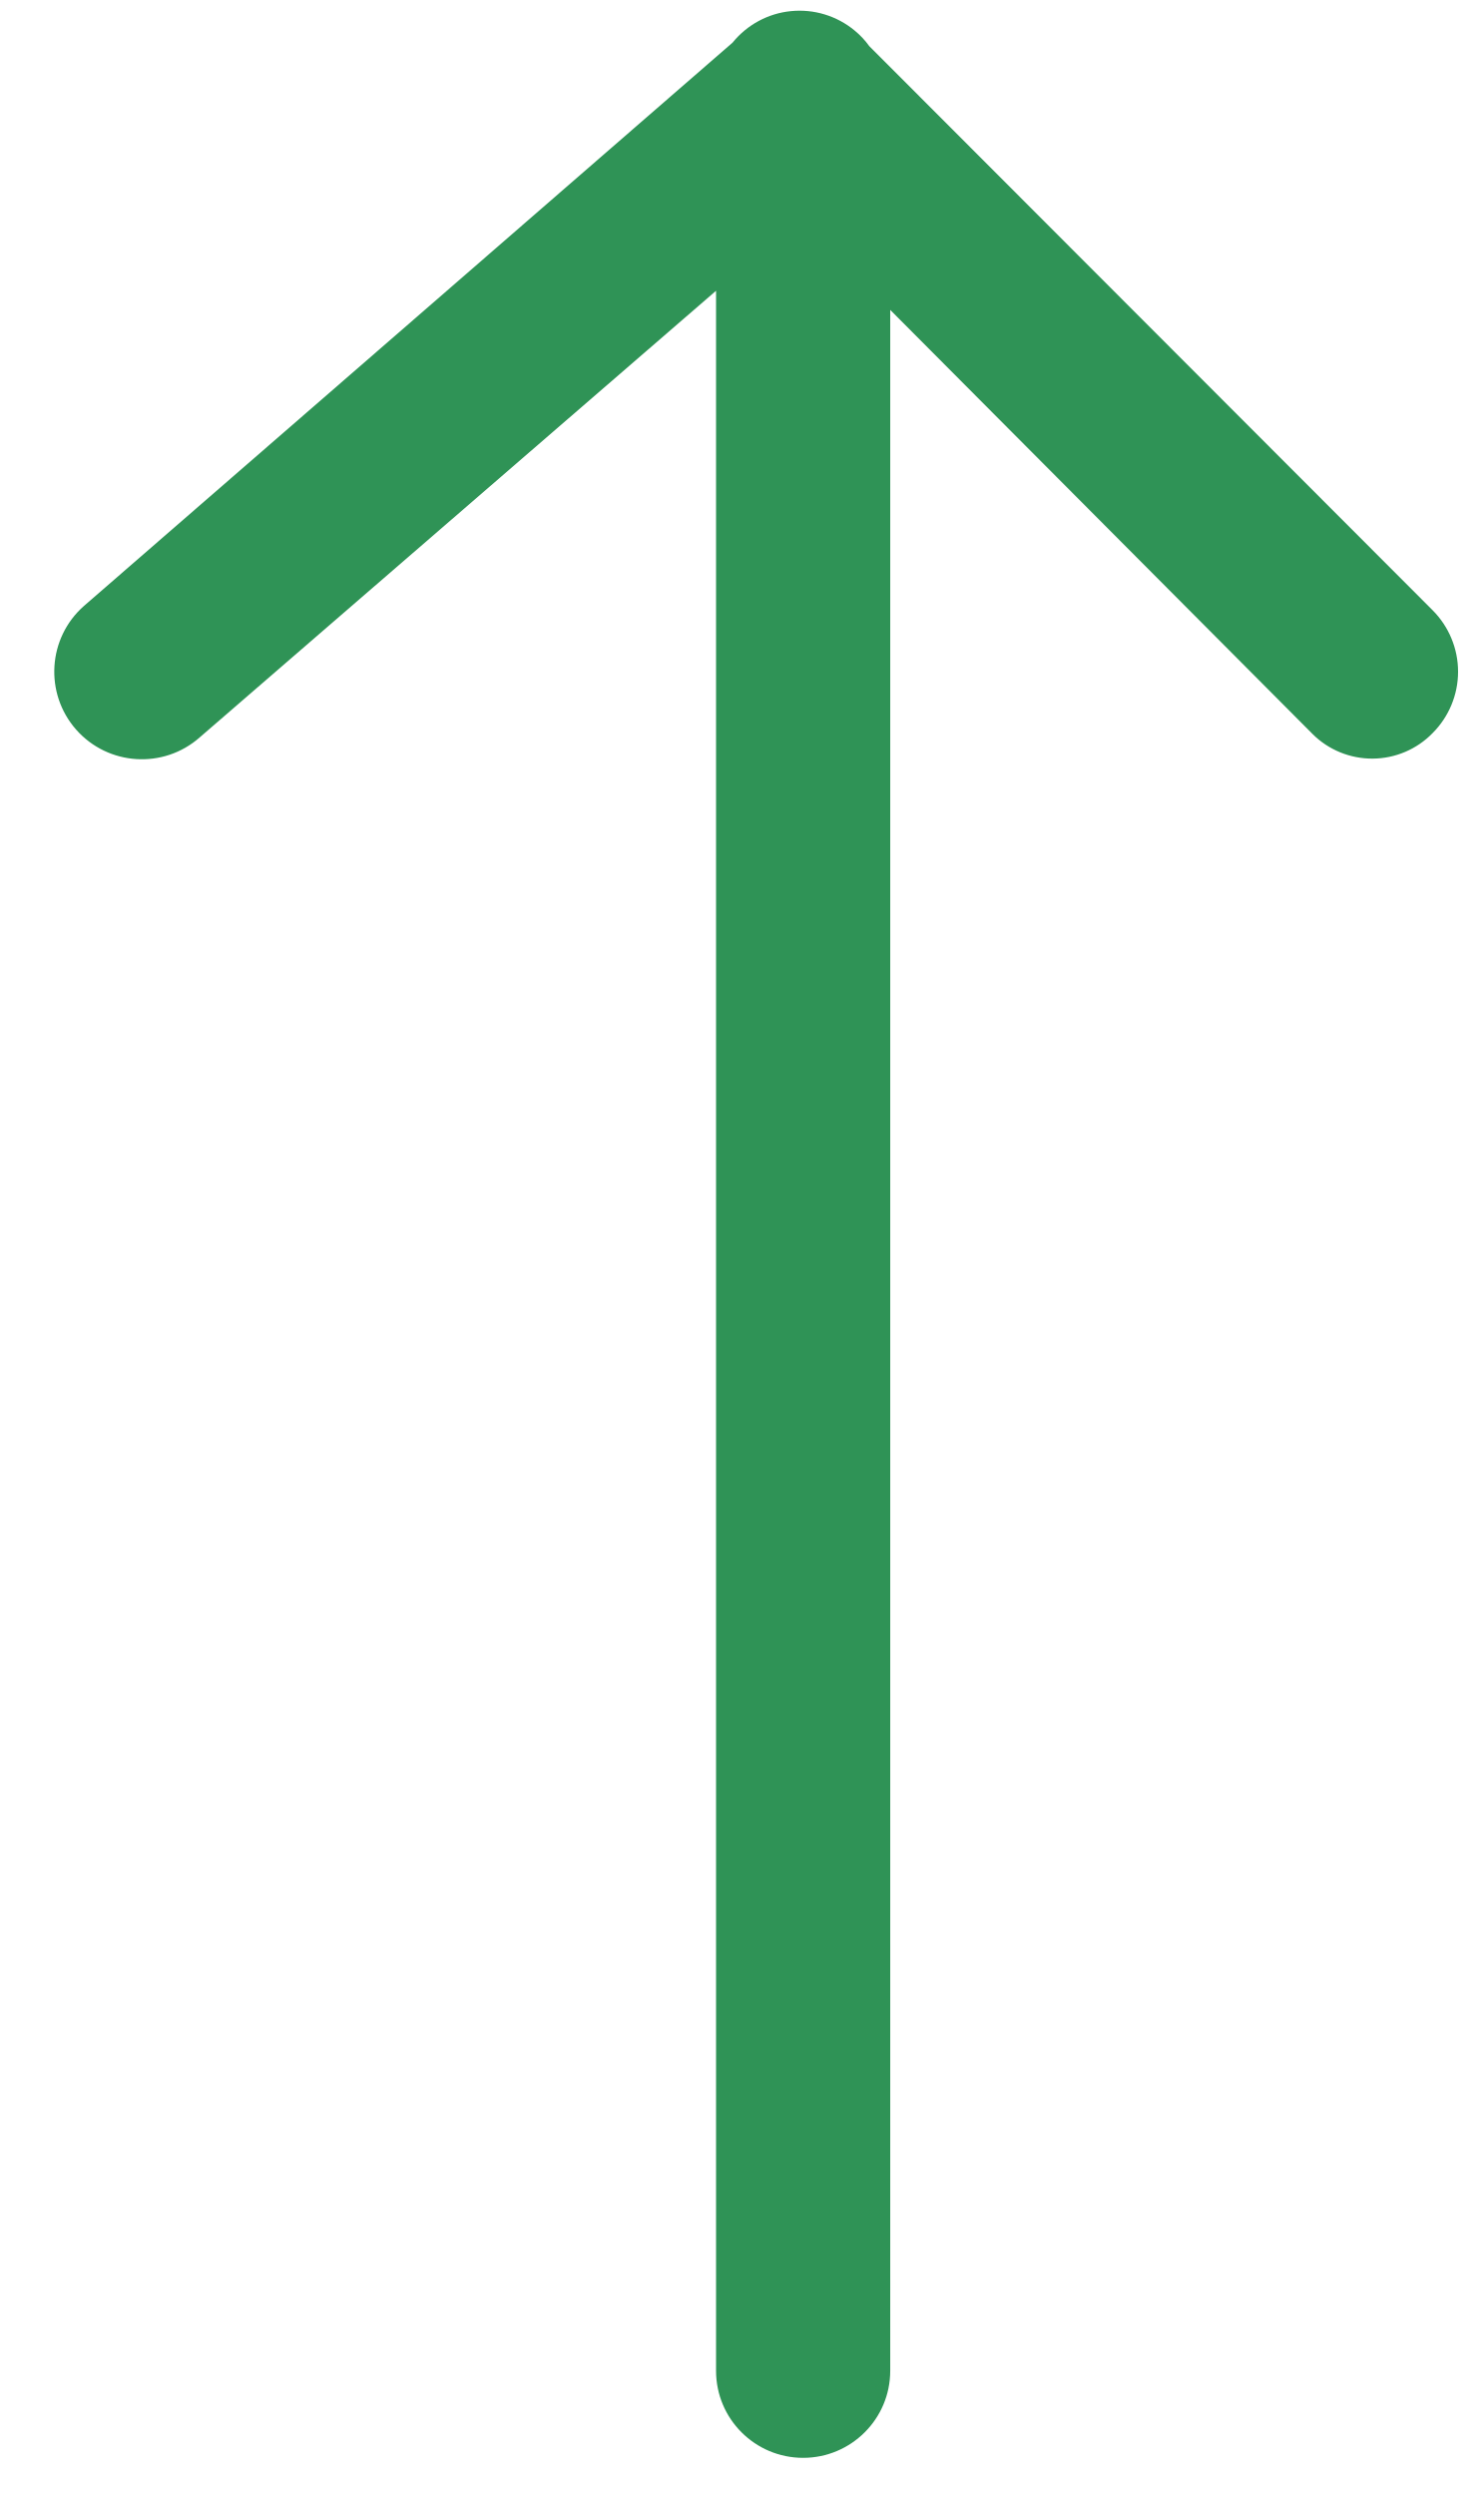
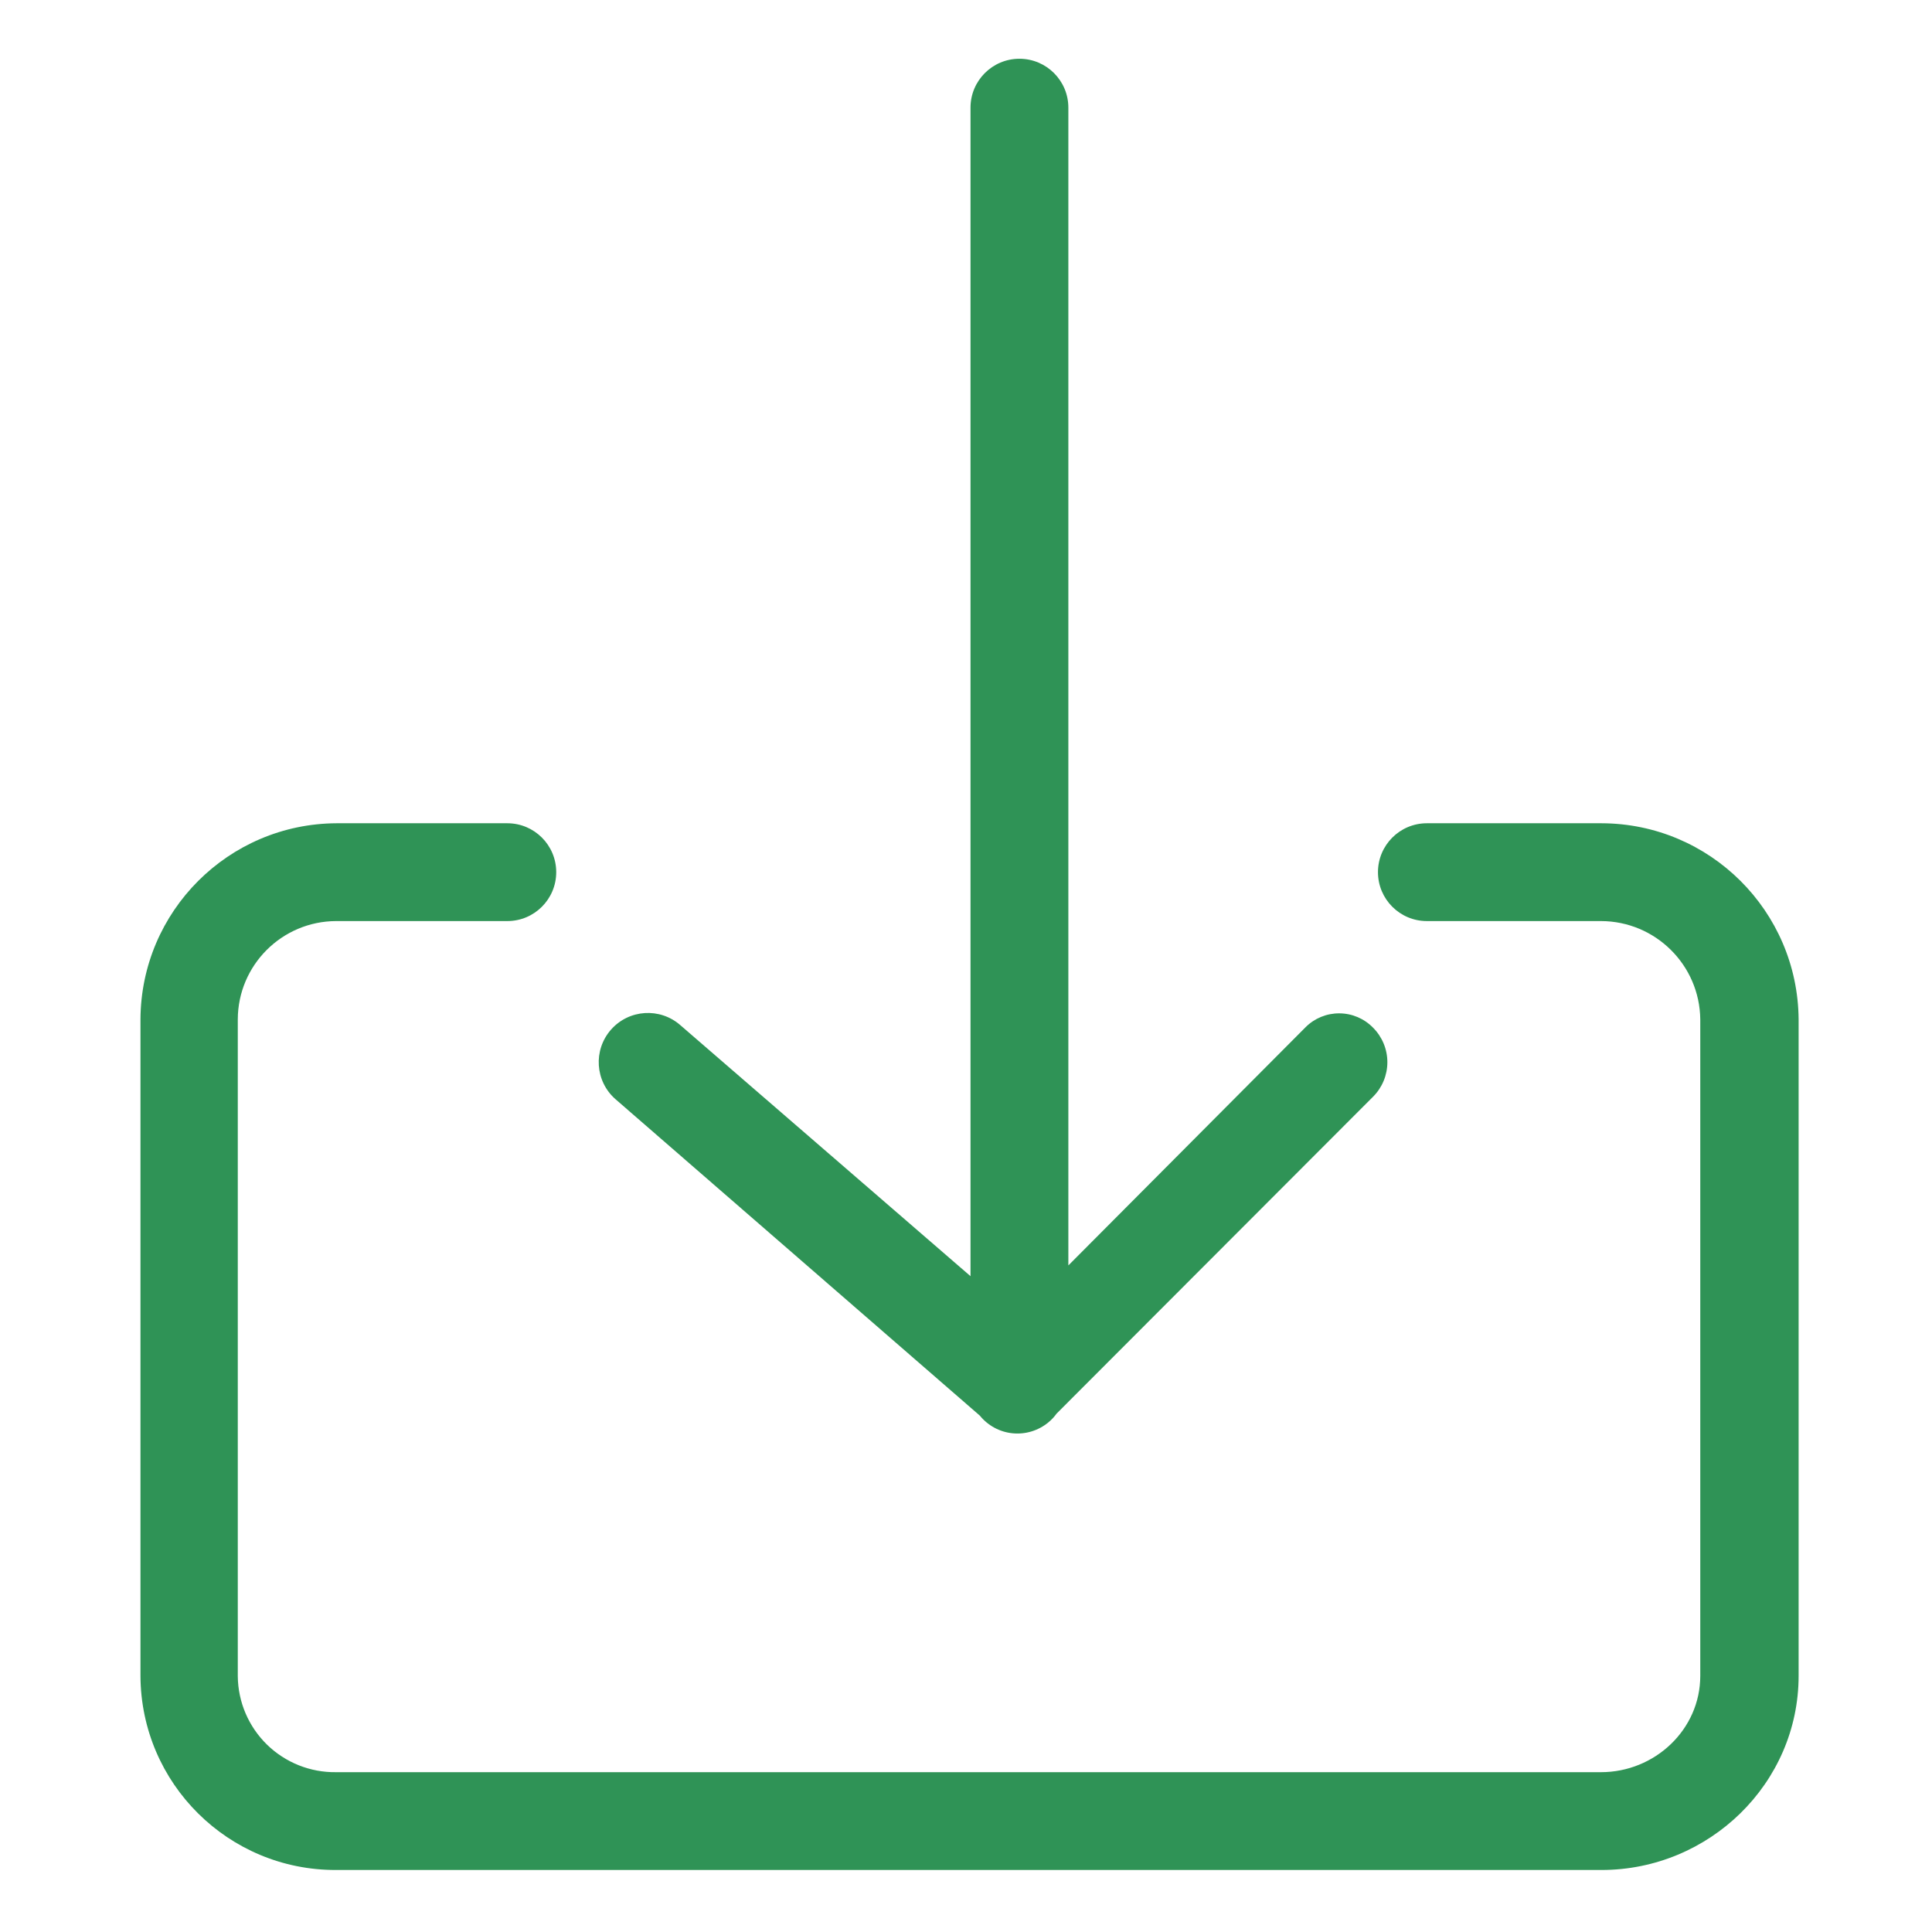
- <svg xmlns="http://www.w3.org/2000/svg" width="22" height="37" viewBox="0 0 22 37" fill="none">
-   <path d="M13.202 4.596L13.202 35.158C13.202 35.871 12.623 36.449 11.91 36.449C11.197 36.449 10.619 35.871 10.619 35.158L10.619 4.312L2.962 10.935C2.424 11.41 1.603 11.357 1.129 10.82C0.655 10.281 0.707 9.46 1.245 8.986L10.864 0.632C11.079 0.367 11.391 0.198 11.73 0.165C12.07 0.131 12.409 0.234 12.672 0.451C12.755 0.519 12.829 0.597 12.891 0.684L21.246 9.05C21.487 9.292 21.623 9.619 21.623 9.961C21.623 10.302 21.487 10.63 21.246 10.871C21.012 11.112 20.692 11.248 20.357 11.25C20.023 11.252 19.7 11.121 19.464 10.884L19.451 10.871L13.202 4.596Z" fill="#2F9356" />
+ <svg xmlns="http://www.w3.org/2000/svg" width="51" height="51" viewBox="0 0 51 51" fill="none">
+   <path d="M47.479 44.237L47.479 26.909C47.457 24.048 45.136 21.739 42.276 21.732L37.666 21.732C36.953 21.732 36.375 22.31 36.375 23.023C36.375 23.736 36.953 24.314 37.666 24.314L42.262 24.314C43.699 24.317 44.867 25.473 44.883 26.909L44.883 44.237C44.883 45.658 43.682 46.781 42.262 46.781L8.873 46.781C8.192 46.791 7.536 46.529 7.049 46.055C6.562 45.58 6.284 44.93 6.277 44.25L6.277 26.909C6.282 25.478 7.441 24.319 8.873 24.314L13.392 24.314C14.105 24.314 14.683 23.736 14.683 23.023C14.683 22.31 14.105 21.732 13.392 21.732L8.885 21.732C6.031 21.745 3.721 24.056 3.708 26.909L3.708 44.237C3.719 47.078 6.031 49.373 8.873 49.363L42.276 49.363C45.116 49.363 47.479 47.078 47.479 44.237Z" fill="#2F9356" />
+   <path d="M28.202 33.404L28.202 2.842C28.202 2.129 27.623 1.551 26.91 1.551C26.197 1.551 25.619 2.129 25.619 2.842L25.619 33.688L17.962 27.064C17.424 26.59 16.603 26.642 16.129 27.18C15.655 27.719 15.707 28.54 16.245 29.014L25.864 37.368C26.079 37.633 26.391 37.802 26.73 37.835C27.07 37.869 27.409 37.766 27.672 37.549C27.755 37.481 27.829 37.403 27.891 37.316L36.246 28.95C36.487 28.709 36.623 28.381 36.623 28.039C36.623 27.698 36.487 27.37 36.246 27.129C36.012 26.888 35.693 26.752 35.357 26.75C35.023 26.747 34.7 26.879 34.464 27.116L34.451 27.129L28.202 33.404Z" fill="#2F9356" />
</svg>
